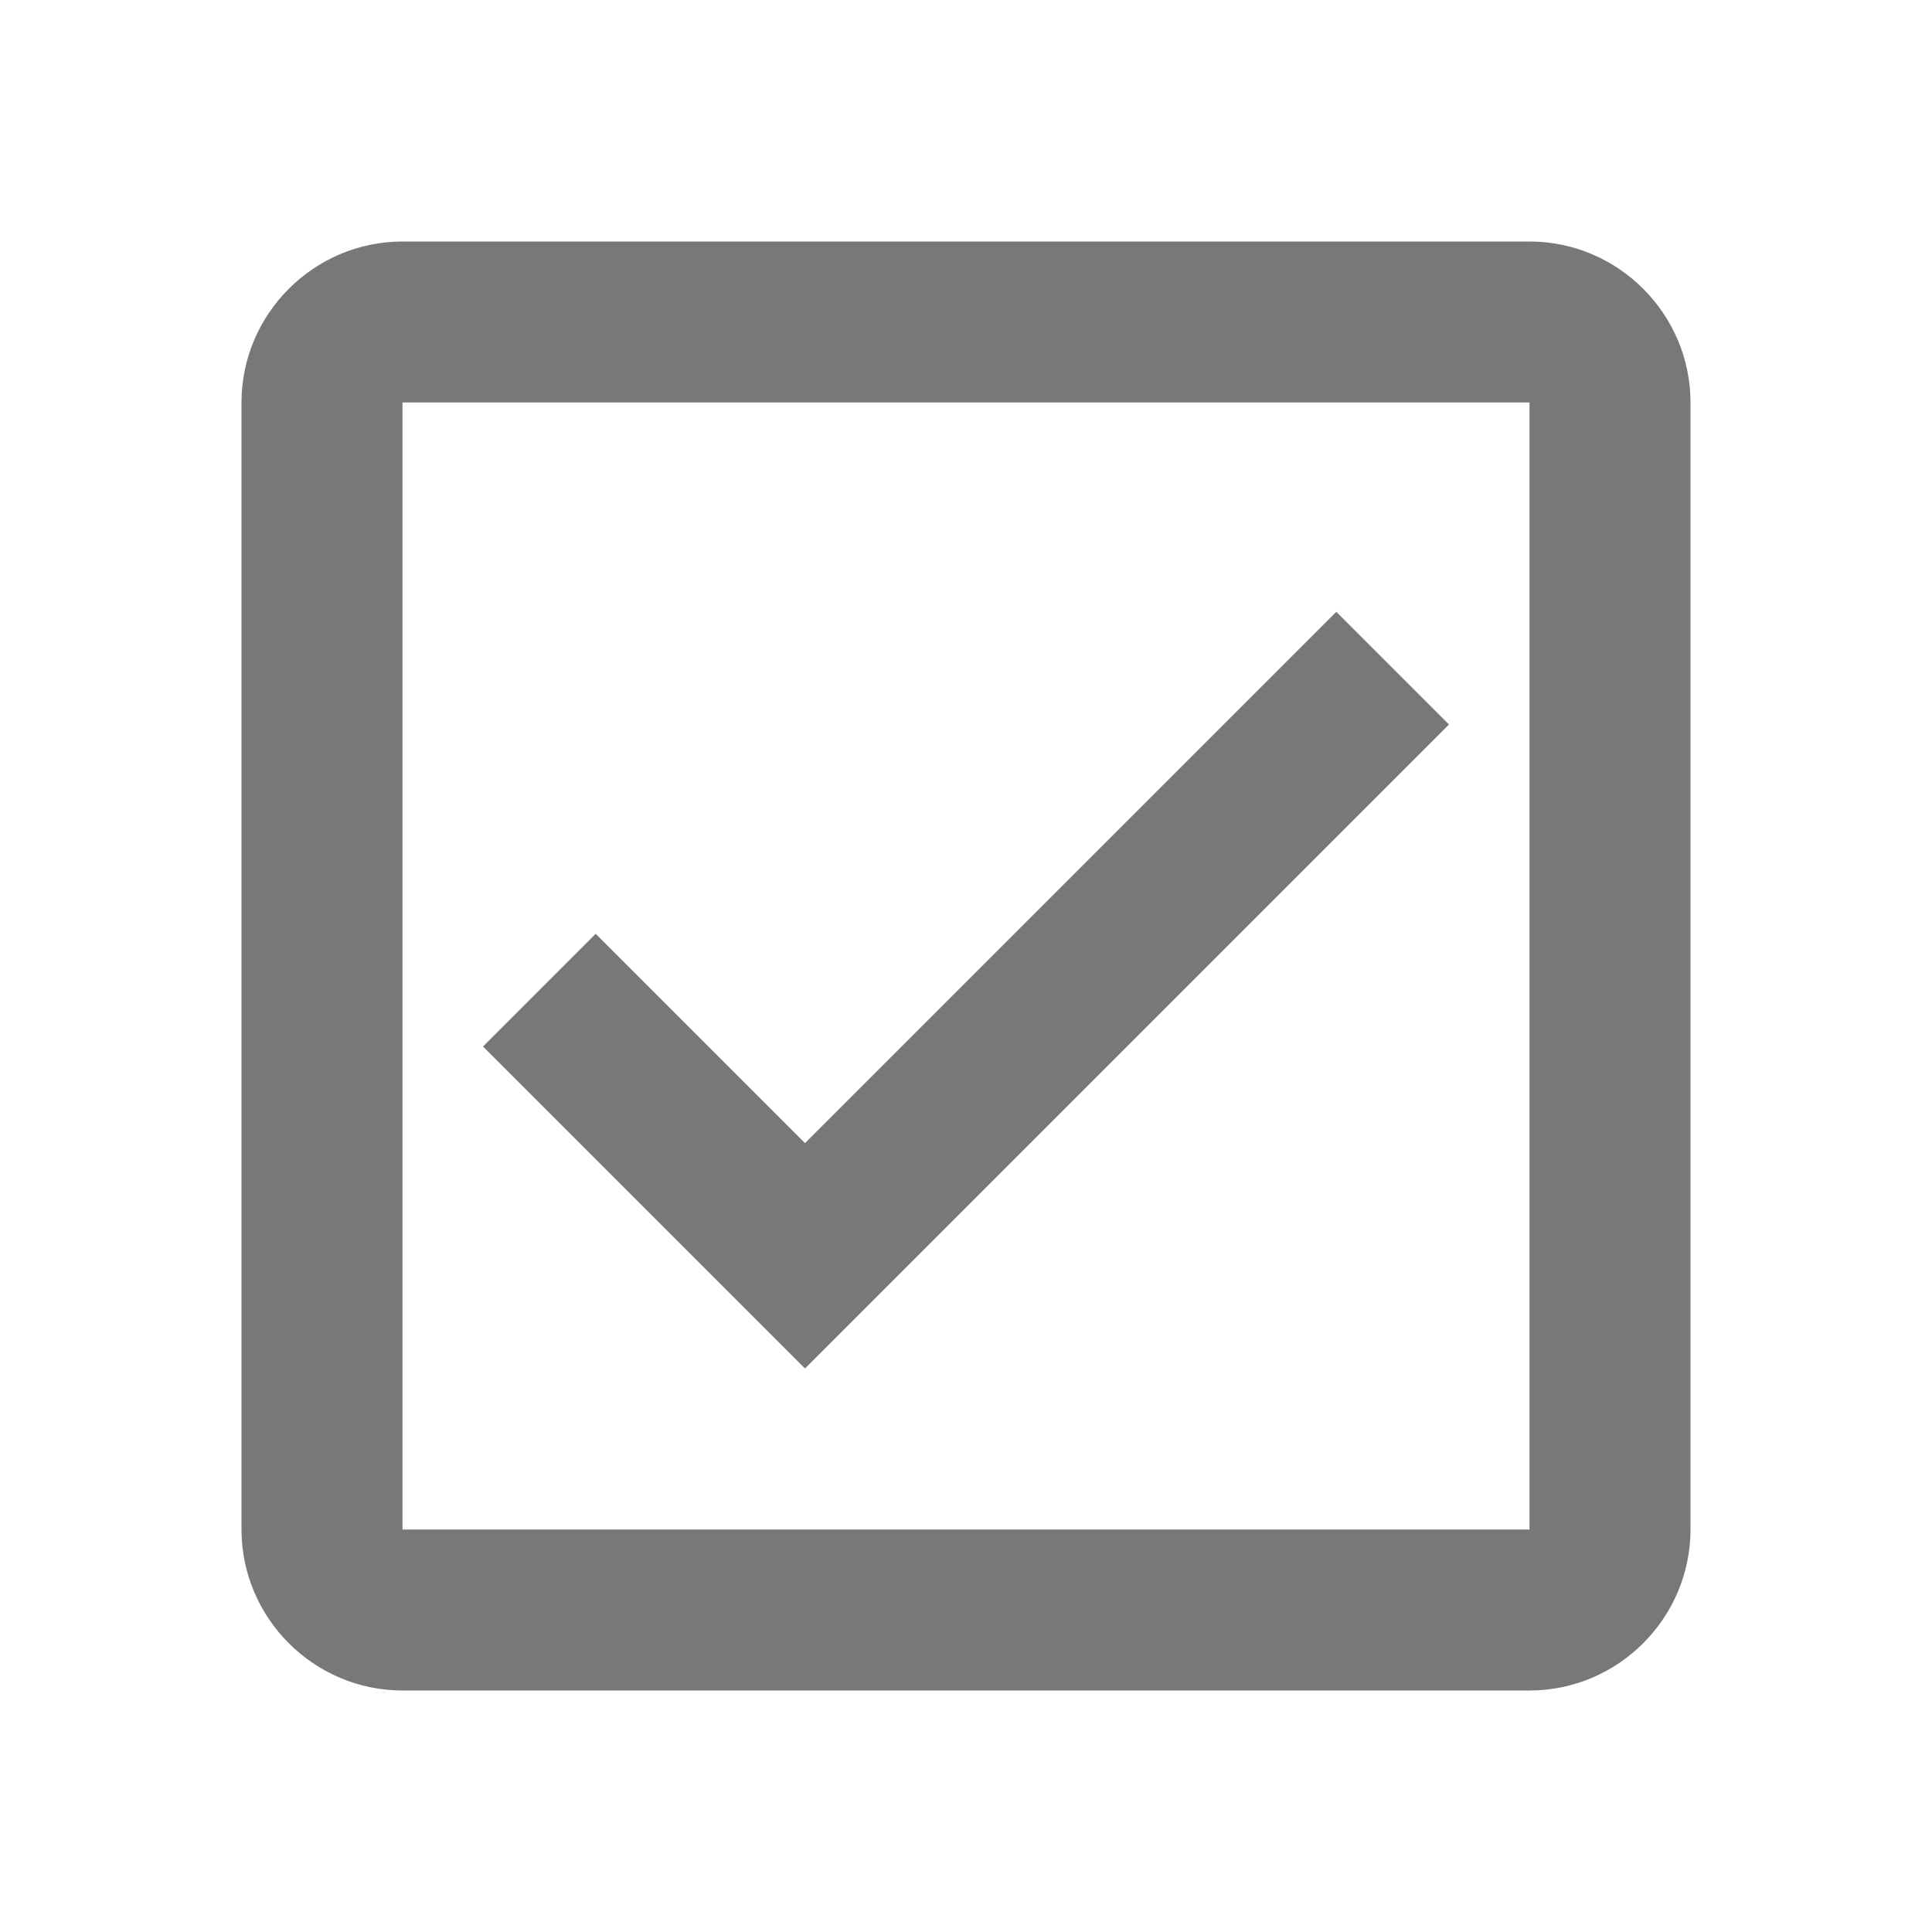
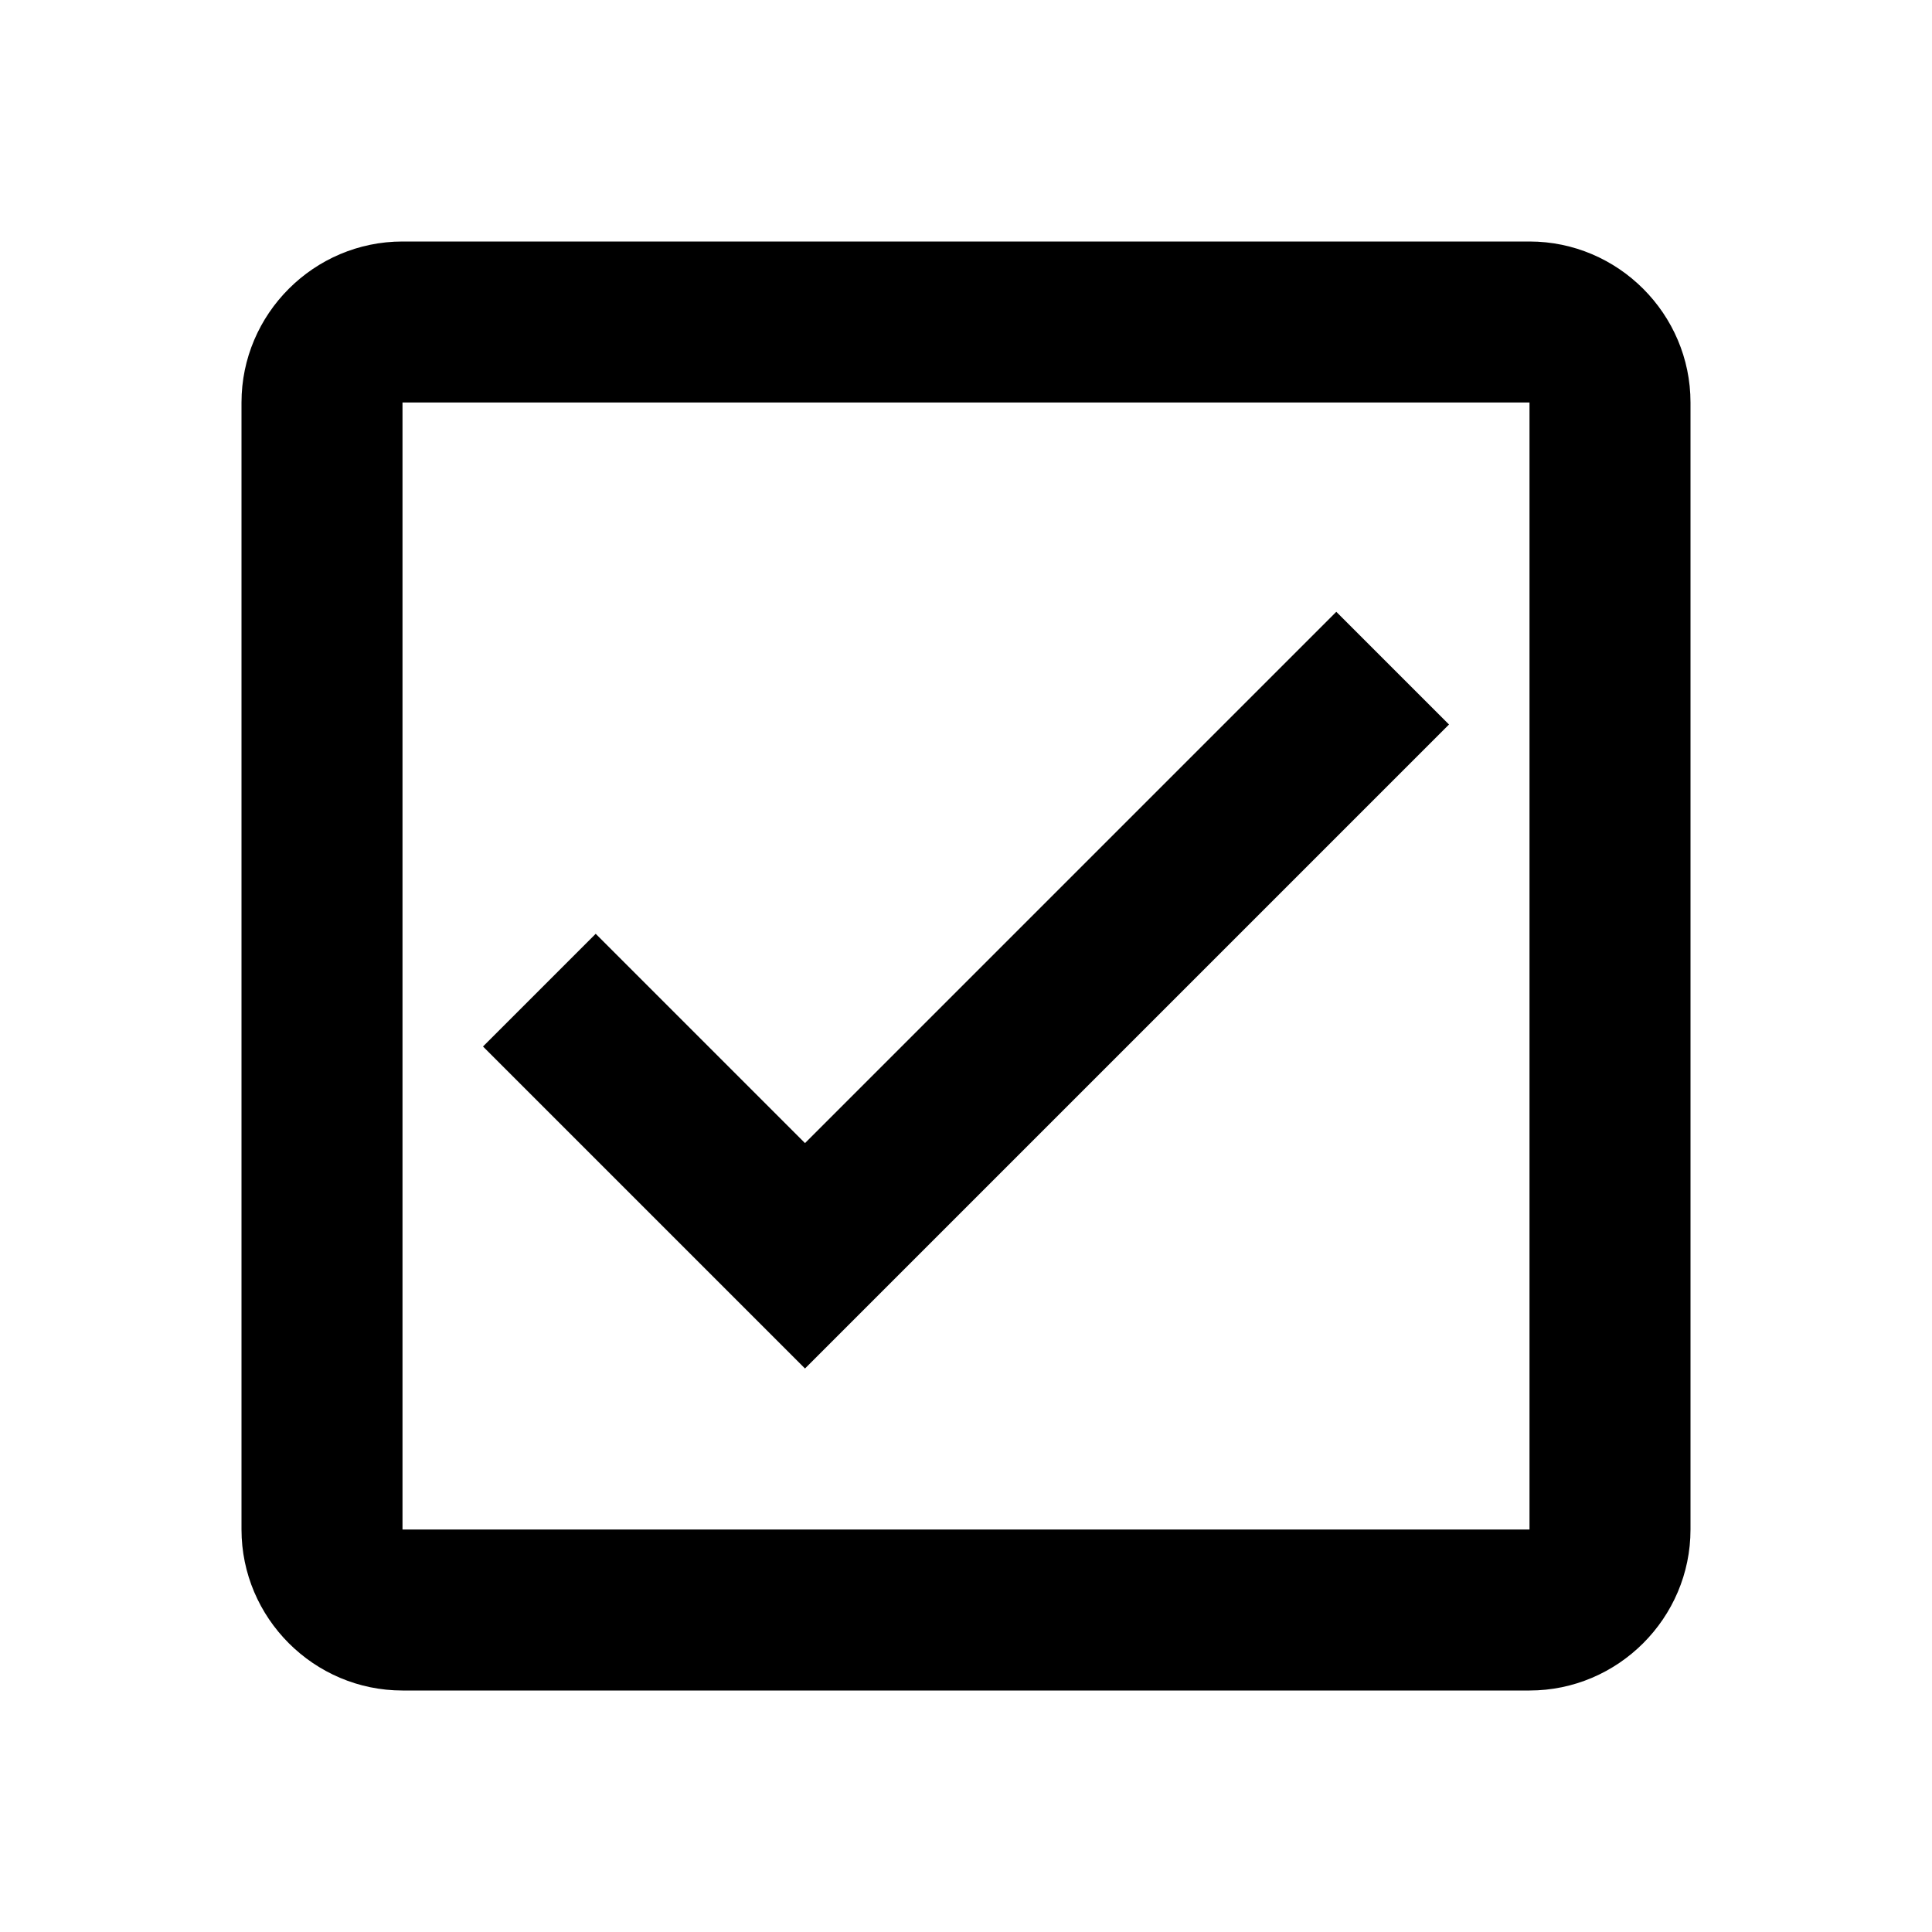
- <svg xmlns="http://www.w3.org/2000/svg" width="24" height="24" viewBox="0 0 24 24" fill="#00000087">
+ <svg xmlns="http://www.w3.org/2000/svg" width="24px" height="24px" viewBox="0 0 24 24" fill="#000000">
  <path d="M19 3H5c-1.1 0-2 .9-2 2v14c0 1.1.9 2 2 2h14c1.1 0 2-.9 2-2V5c0-1.1-.9-2-2-2zm0 16H5V5h14v14z" />
  <path d="M18 9l-1.4-1.4-6.6 6.6-2.6-2.6L6 13l4 4z" />
</svg>
